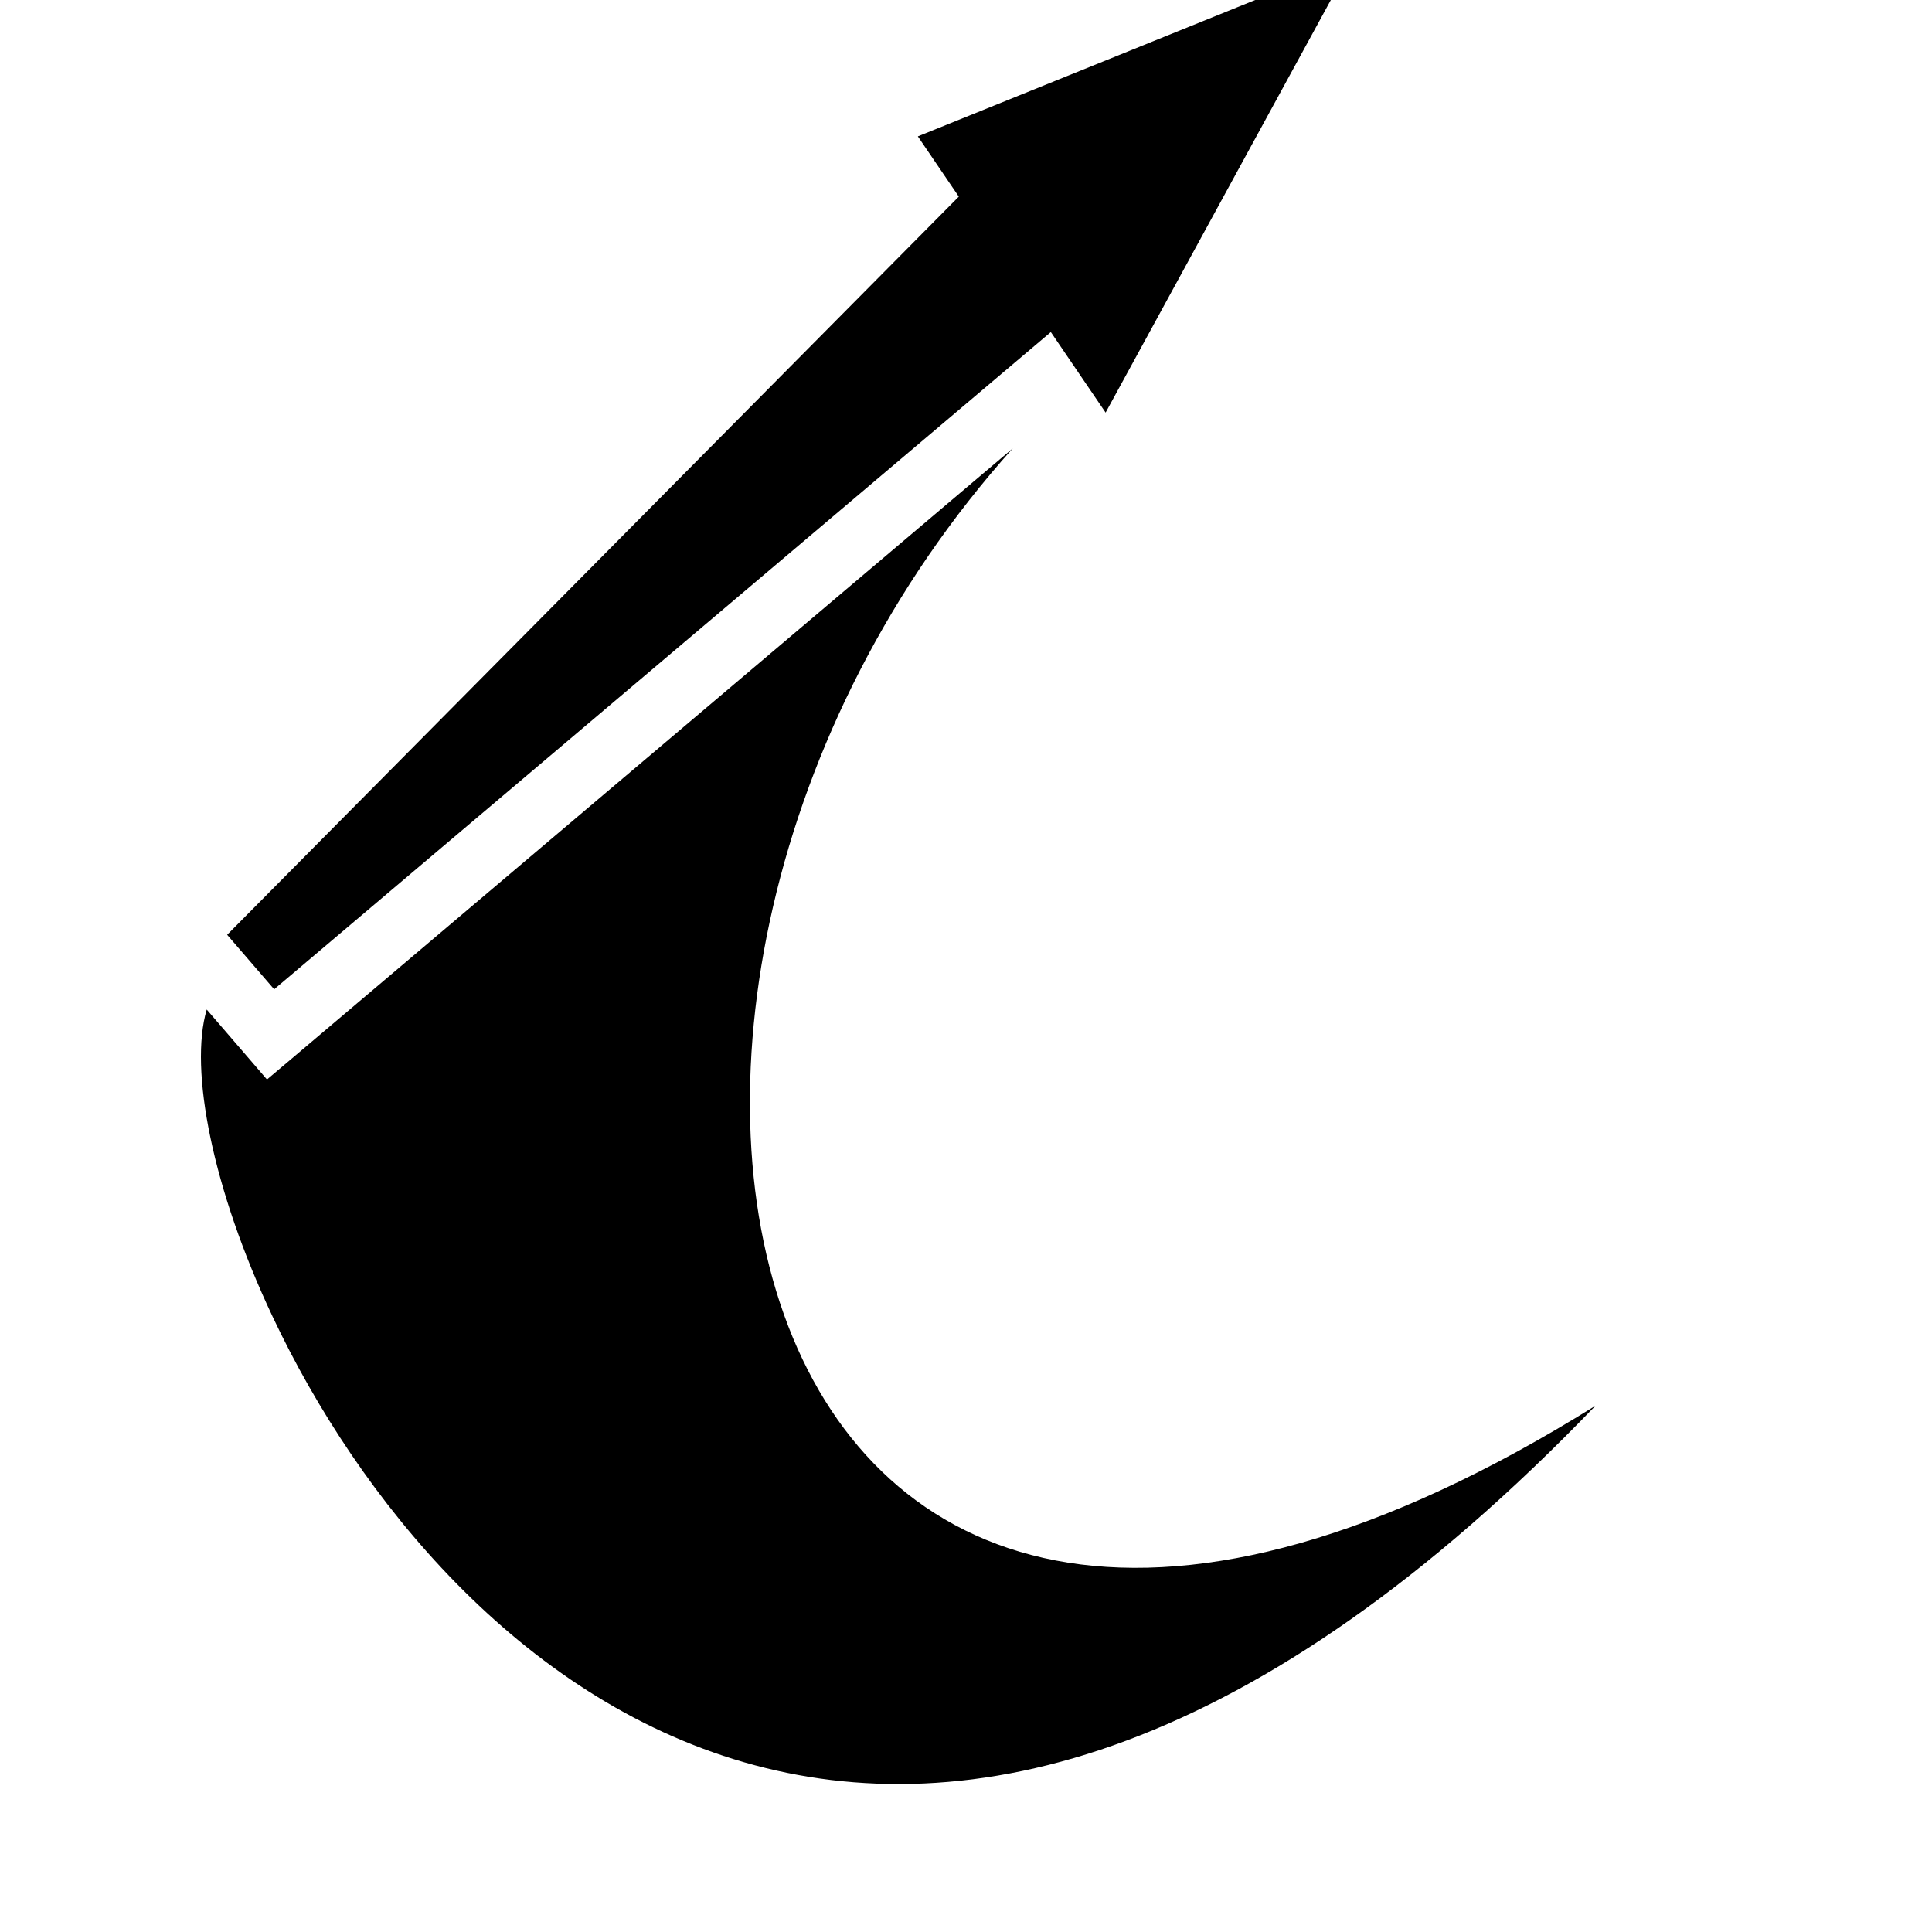
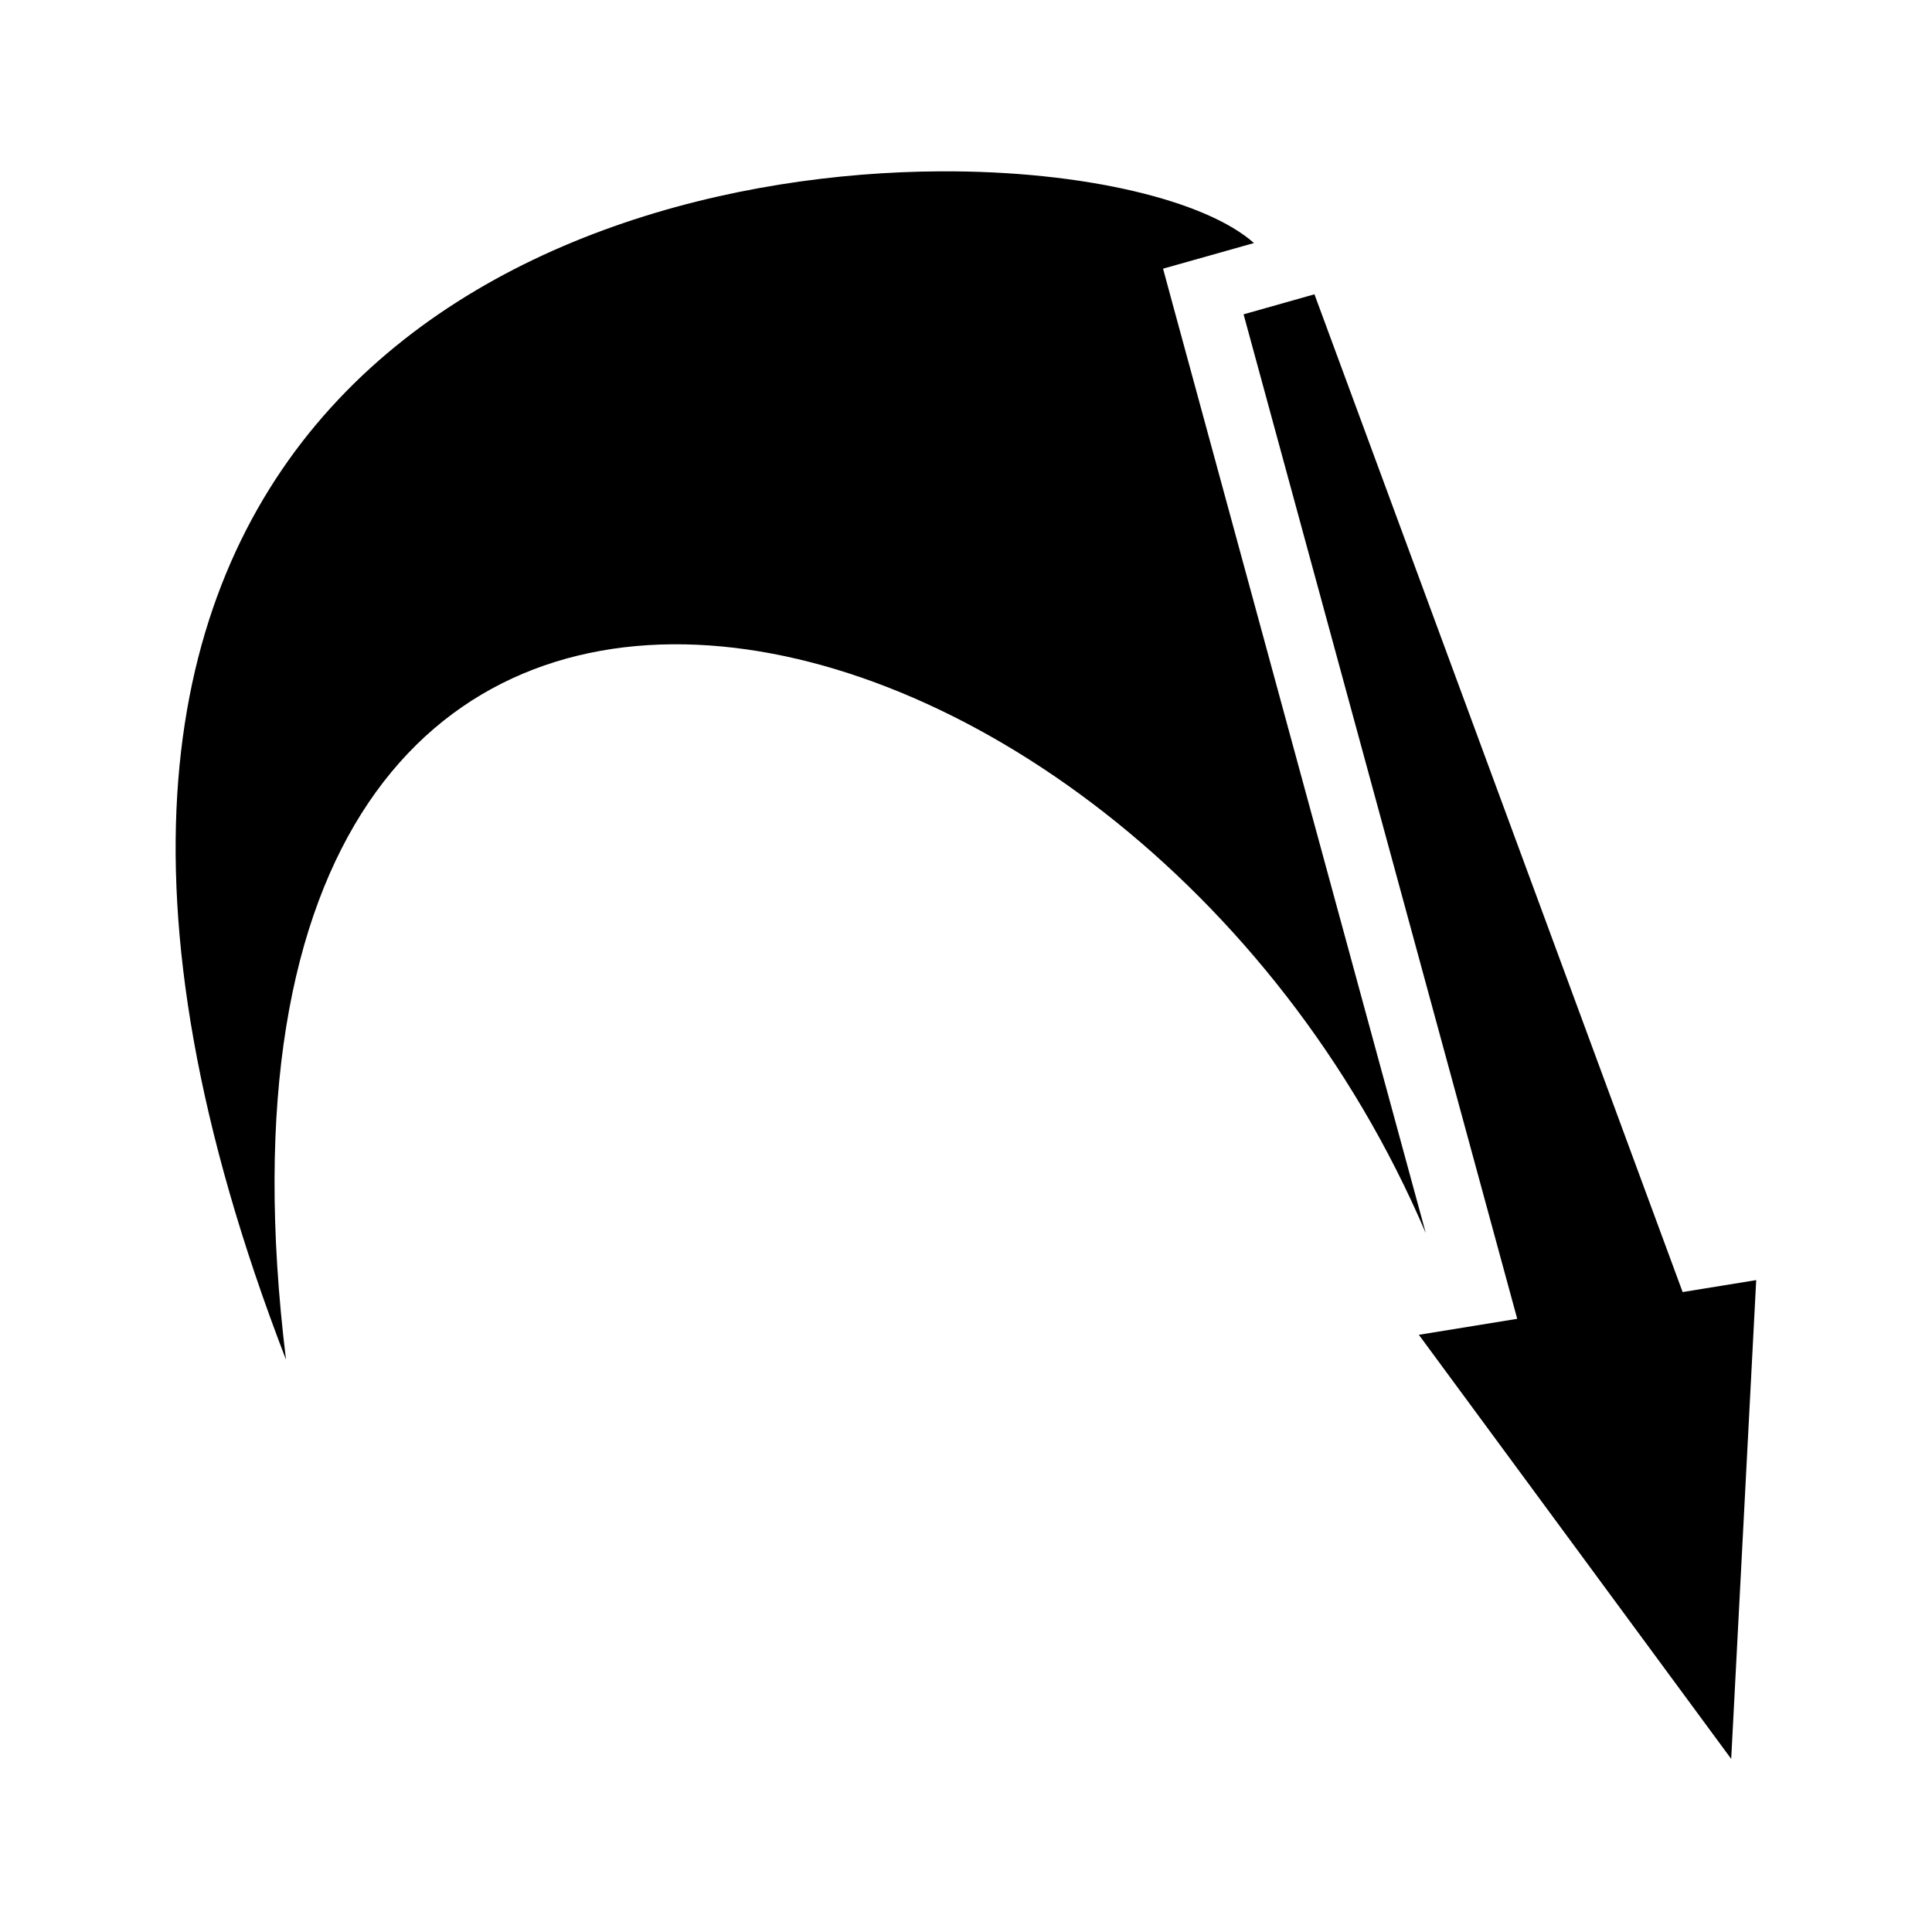
<svg xmlns="http://www.w3.org/2000/svg" viewBox="0 0 512 512">
-   <g transform="translate(256 256) scale(0.86) rotate(-115) translate(-256 -256)">
+   <g transform="translate(256 256) scale(0.88) translate(-256 -256)">
    <path fill="#000" d="M248.25 16.688C124.165 17.31-57.308 93.192 51.22 374.563 12.847 60.82 305.093 126.845 394.47 336.469l-76.564-281-2.562-9.47 9.437-2.656 17.94-5.063c-14.344-12.722-50.85-21.812-94.47-21.593zm112.688 37.03-21.344 6.032L422 362.25l-29.625 4.813 94.063 127.718 7.53-144.186-22.156 3.594-110.875-300.47z" />
  </g>
</svg>
